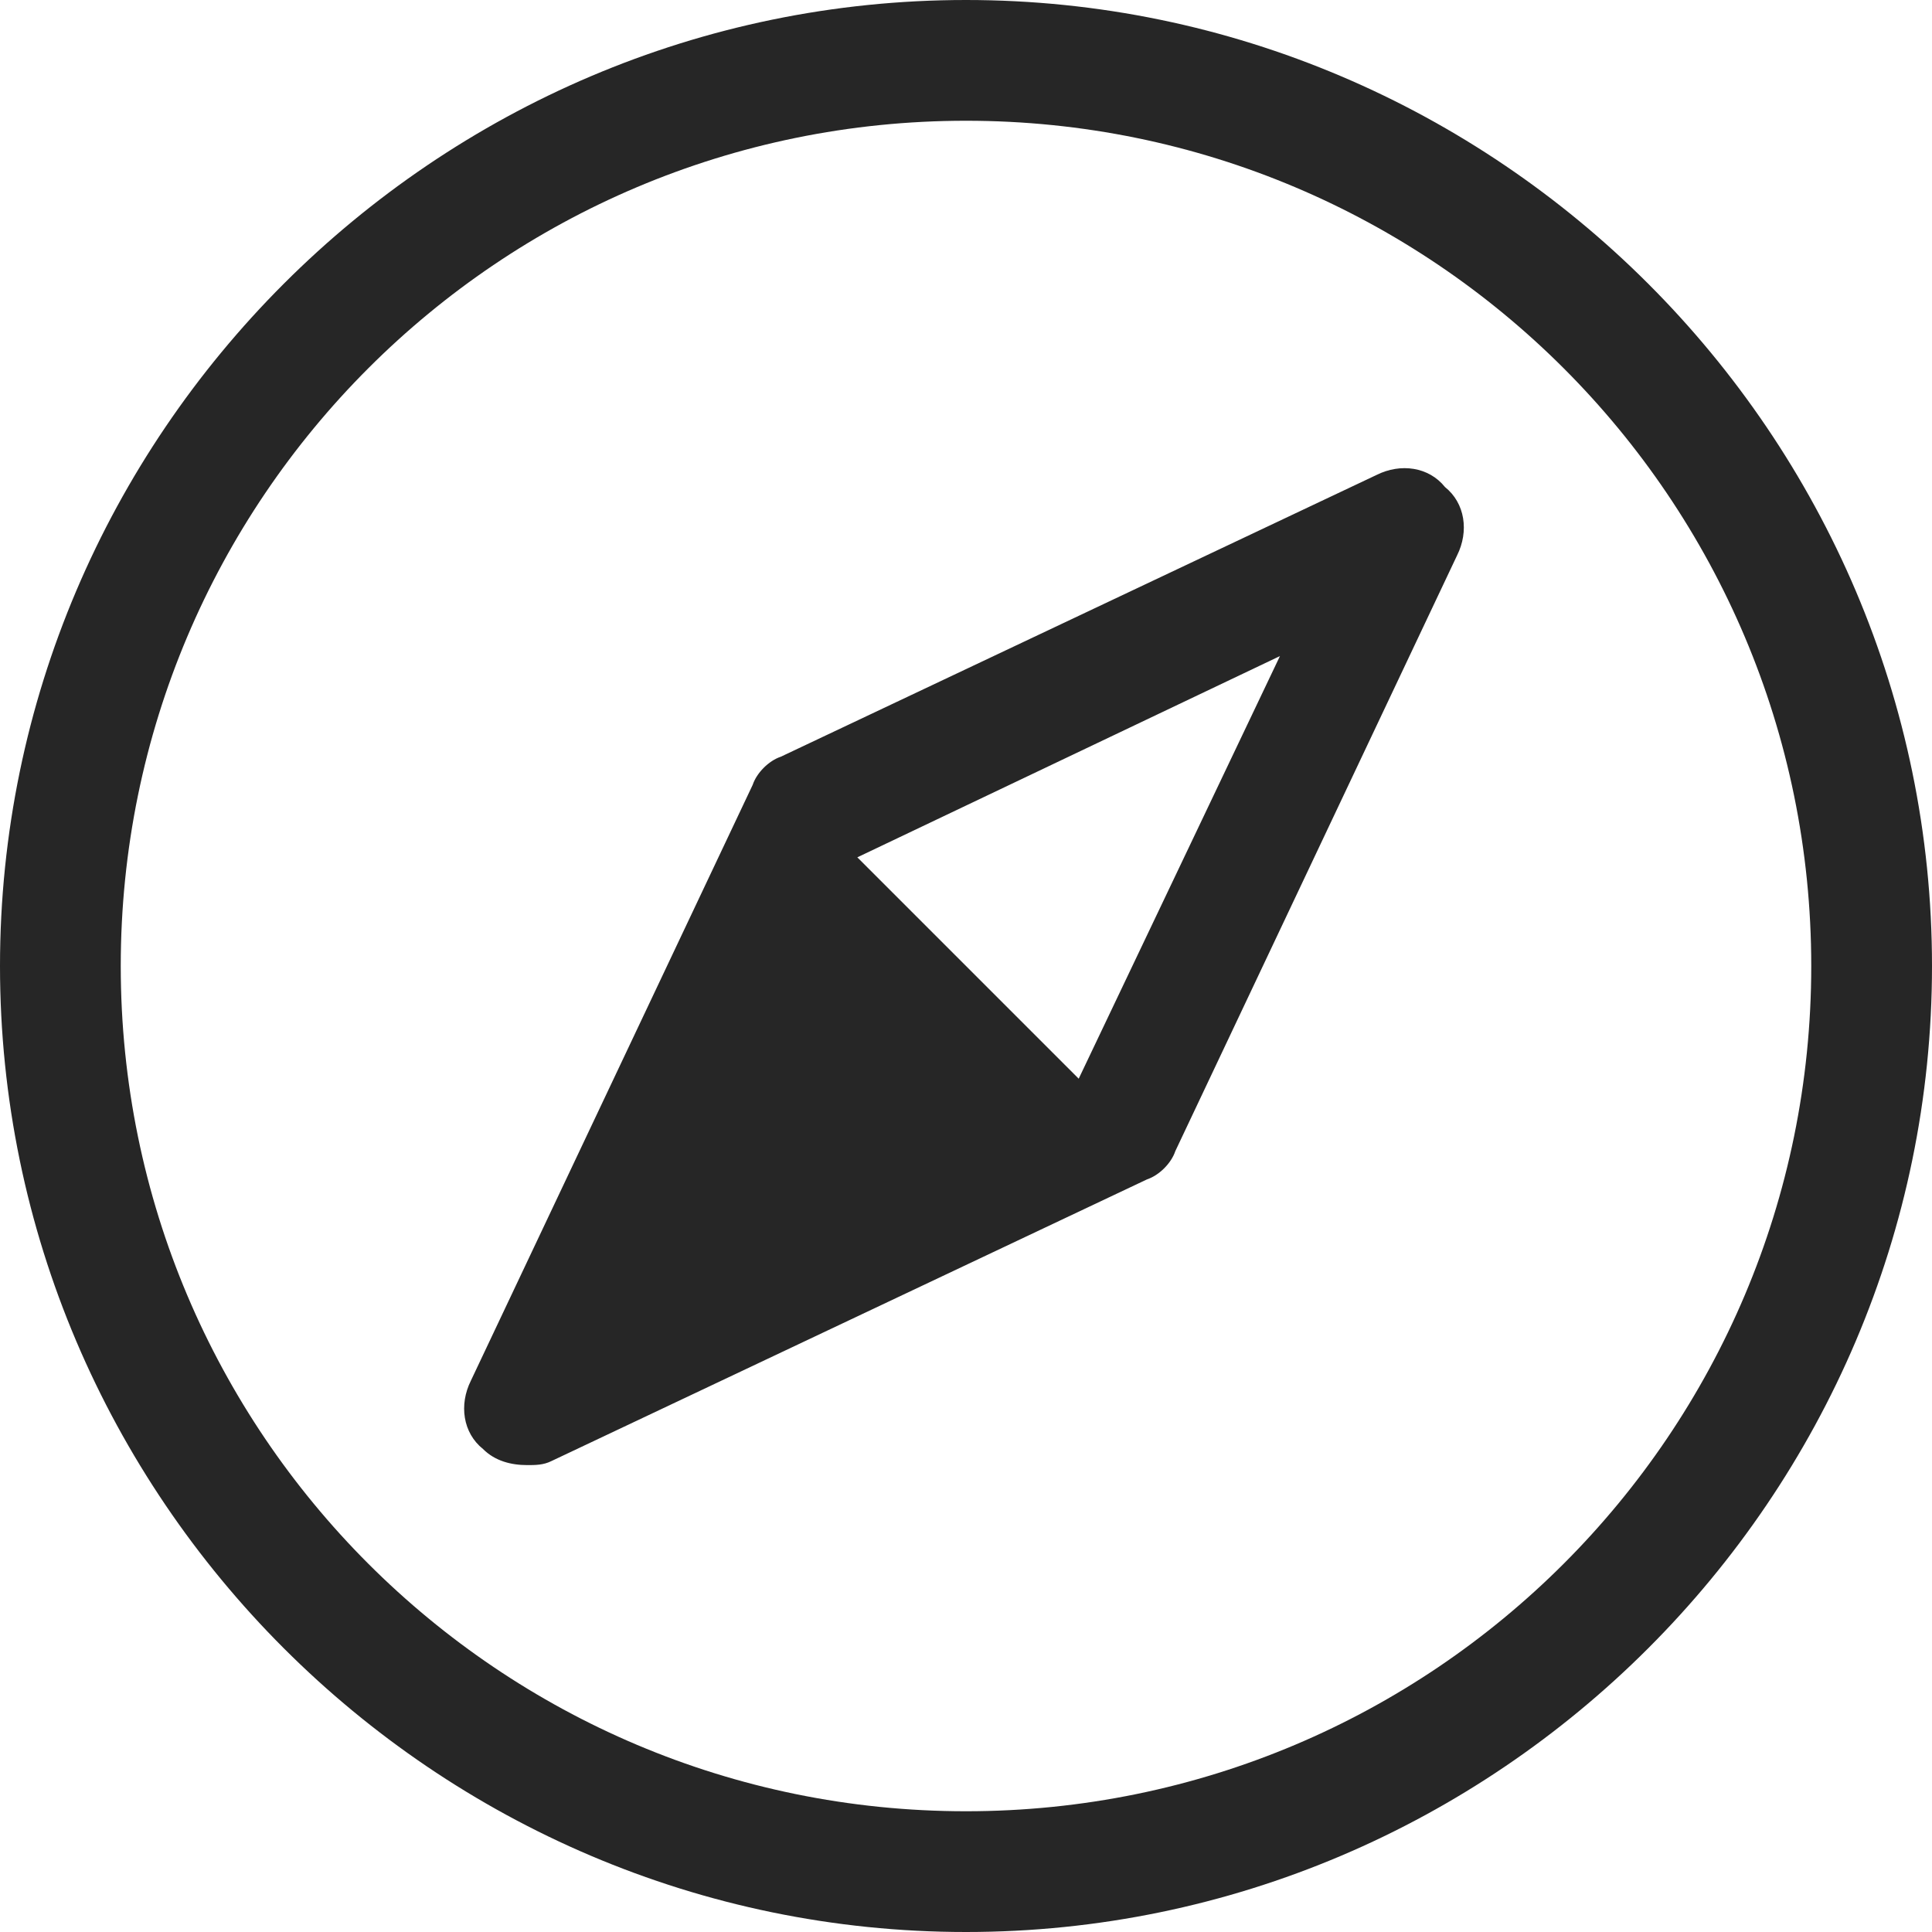
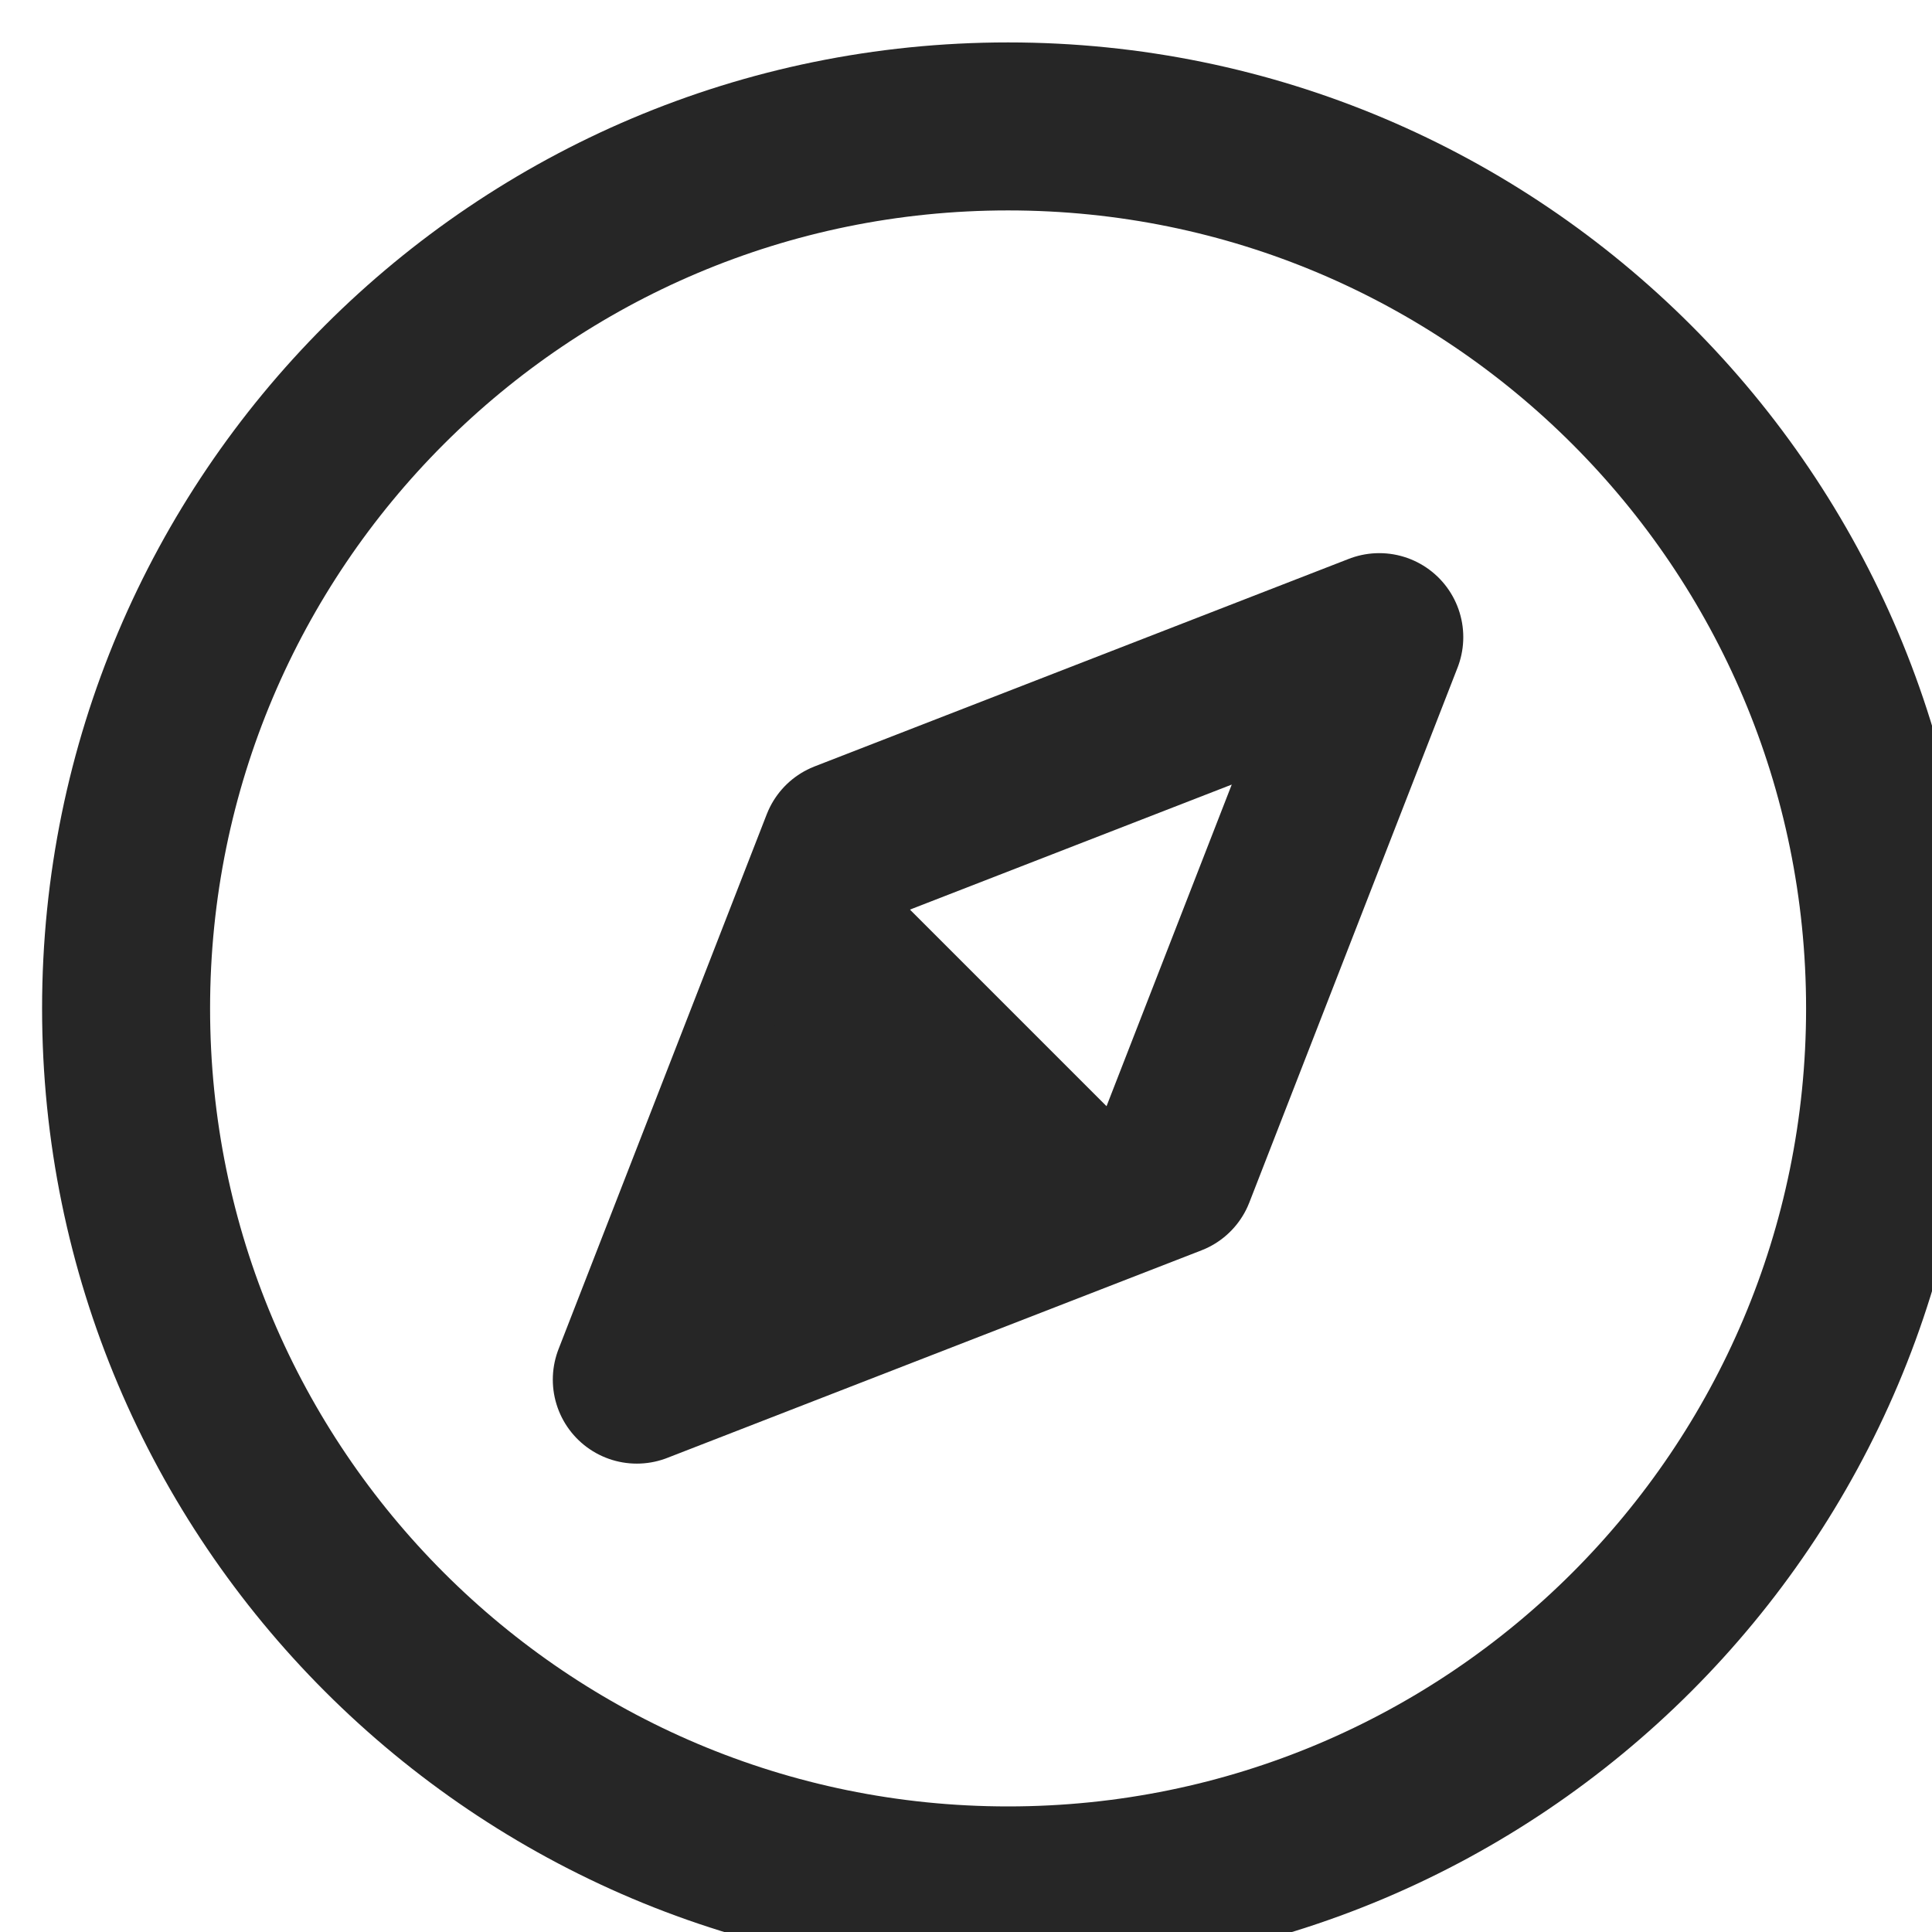
<svg xmlns="http://www.w3.org/2000/svg">
-   <svg aria-label="Find People" class="_8-yf5 " fill="#262626" height="22" viewBox="0 0 48 48" width="22">
-     <path clip-rule="evenodd" d="M24 0C10.8 0 0 10.8 0 24s10.8 24 24 24 24-10.8 24-24S37.2 0 24 0zm0 45C12.4 45 3 35.6 3 24S12.4 3 24 3s21 9.4 21 21-9.4 21-21 21zm10.2-33.2l-14.8 7c-.3.1-.6.4-.7.7l-7 14.8c-.3.6-.2 1.3.3 1.7.3.3.7.4 1.1.4.2 0 .4 0 .6-.1l14.8-7c.3-.1.6-.4.7-.7l7-14.8c.3-.6.2-1.3-.3-1.7-.4-.5-1.1-.6-1.7-.3zm-7.4 15l-5.5-5.5 10.5-5-5 10.5z" fill-rule="evenodd" />
+   <svg aria-label="Buscar personas" class="_ab6-" color="#262626" fill="#262626" height="24" role="img" viewBox="0 0 24 24" width="24">
+     <polygon fill="none" points="13.941 13.953 7.581 16.424 10.06 10.056 16.42 7.585 13.941 13.953" stroke="currentColor" stroke-linecap="round" stroke-linejoin="round" stroke-width="2" />
+     <polygon fill-rule="evenodd" points="10.06 10.056 13.949 13.945 7.581 16.424 10.06 10.056" />
+     <circle cx="12.001" cy="12.005" fill="none" r="10.5" stroke="currentColor" stroke-linecap="round" stroke-linejoin="round" stroke-width="2" />
  </svg>
</svg>
